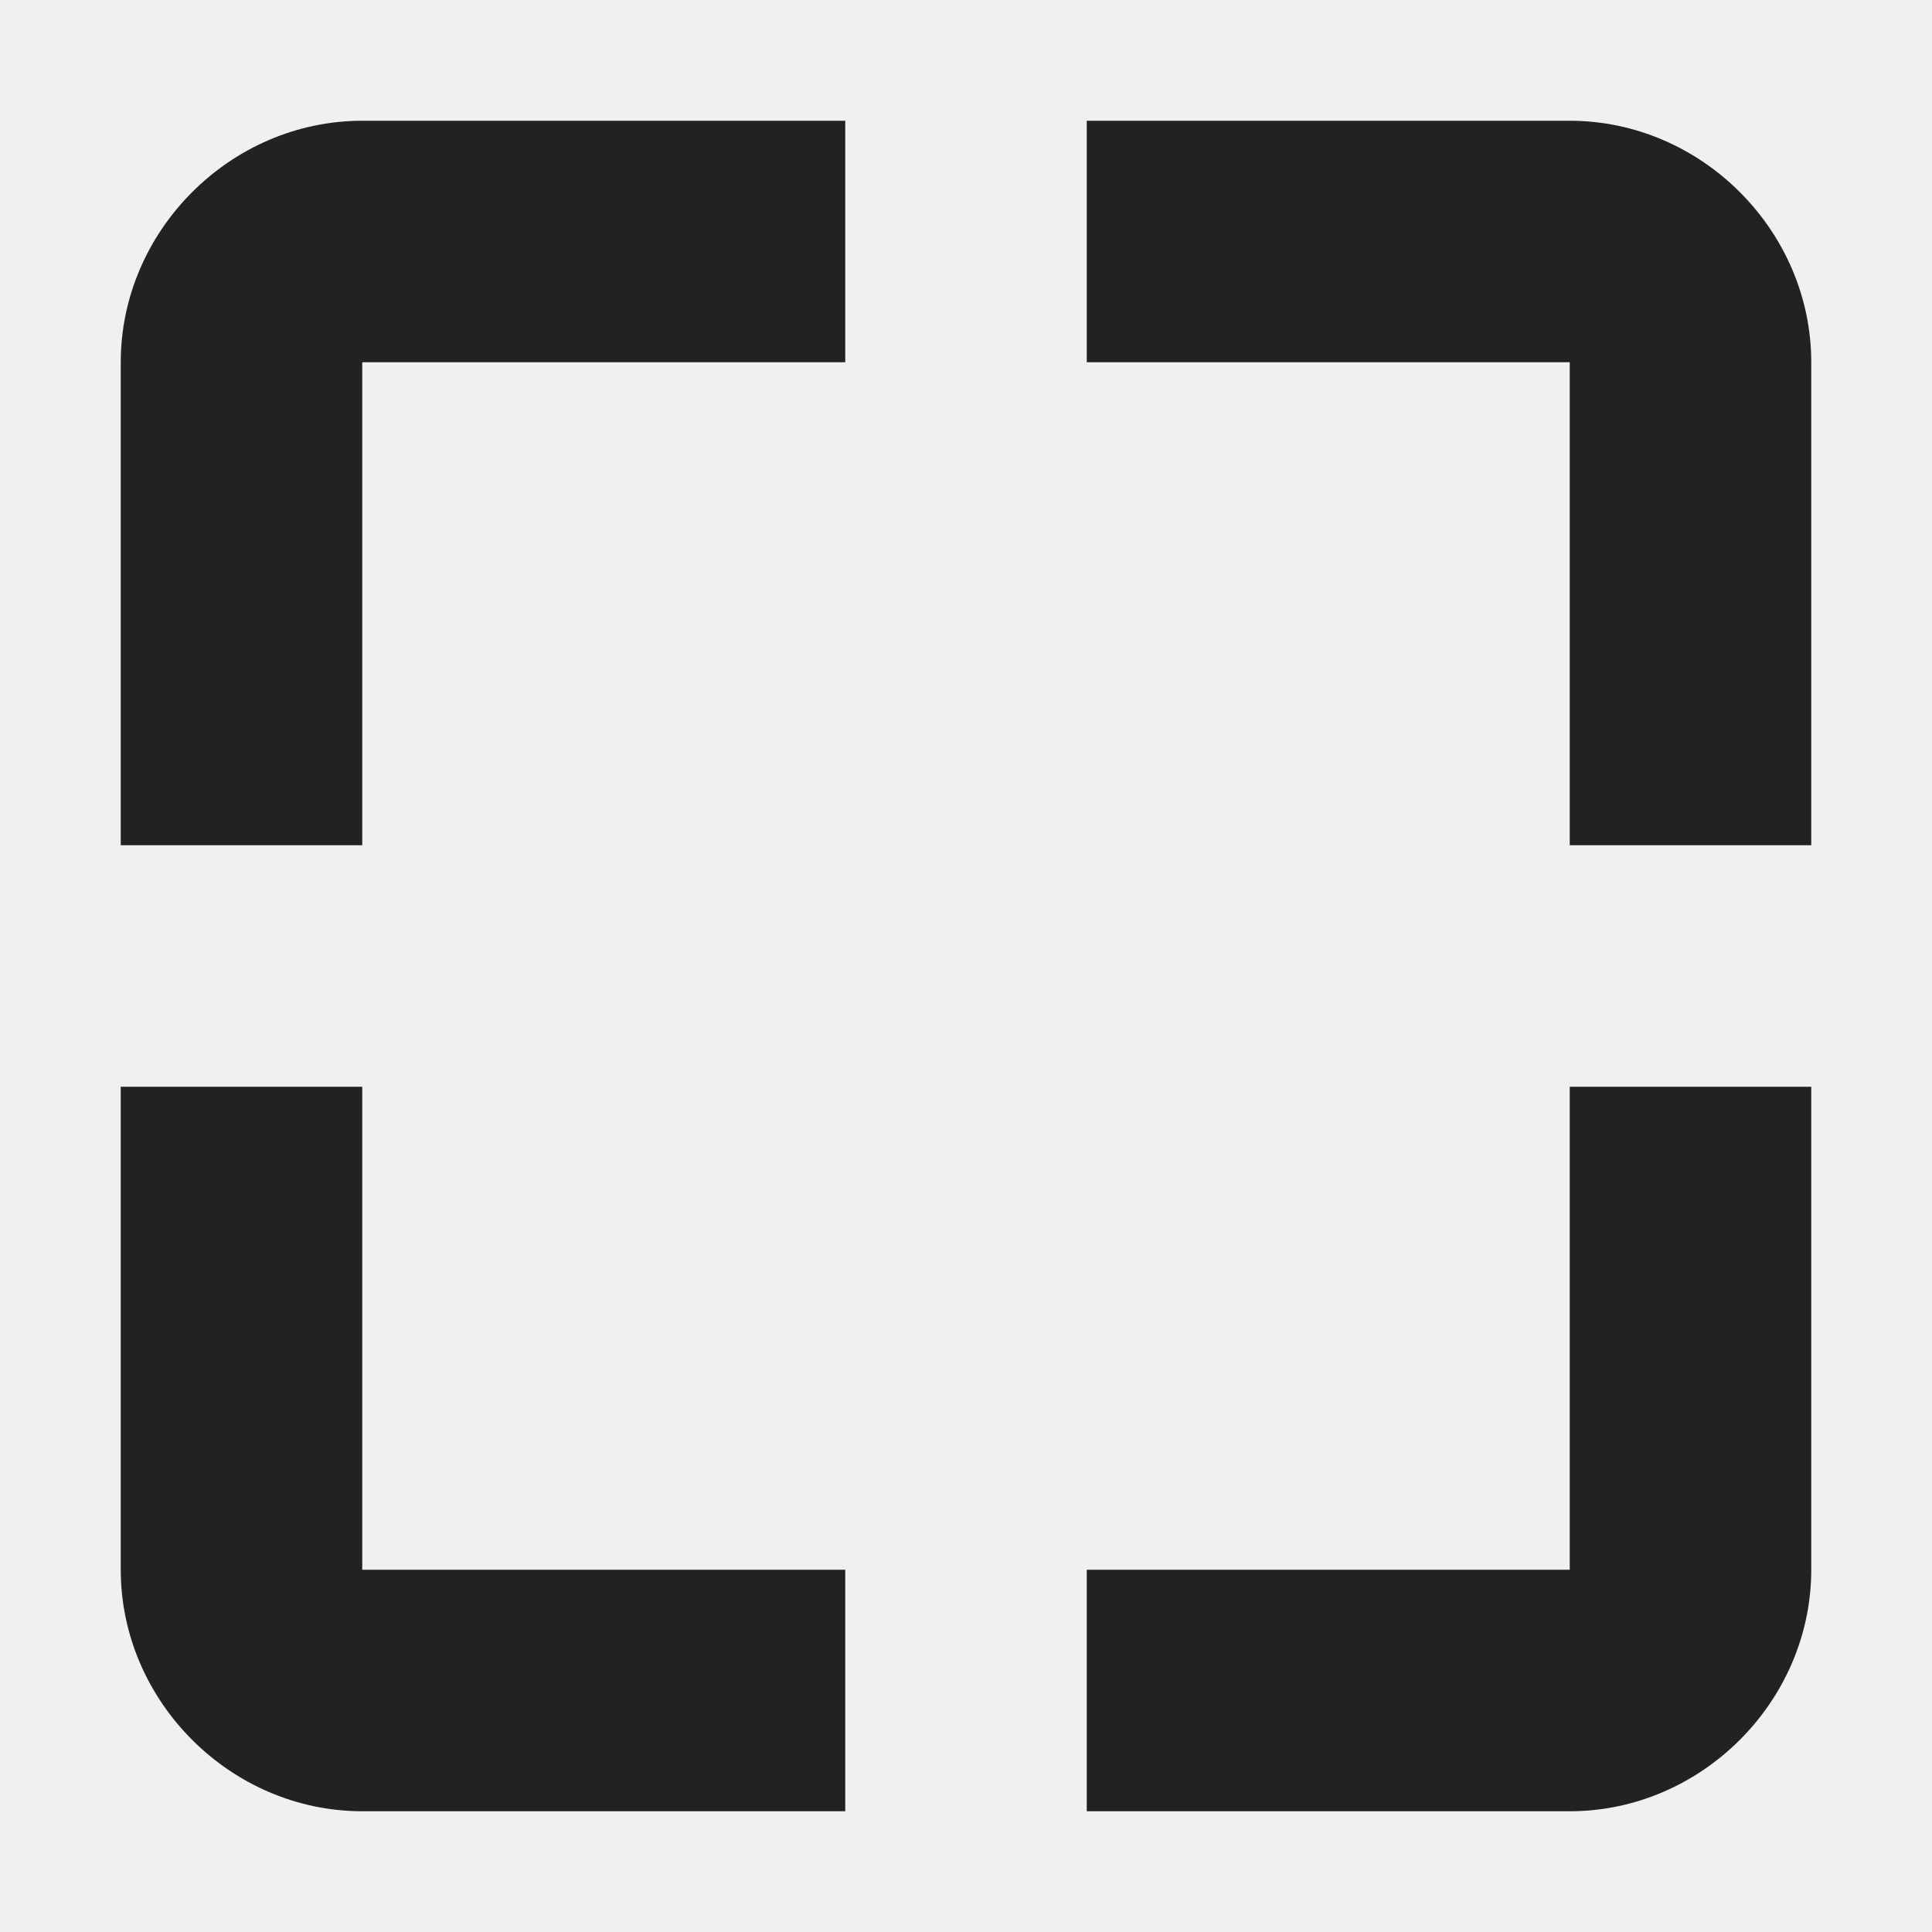
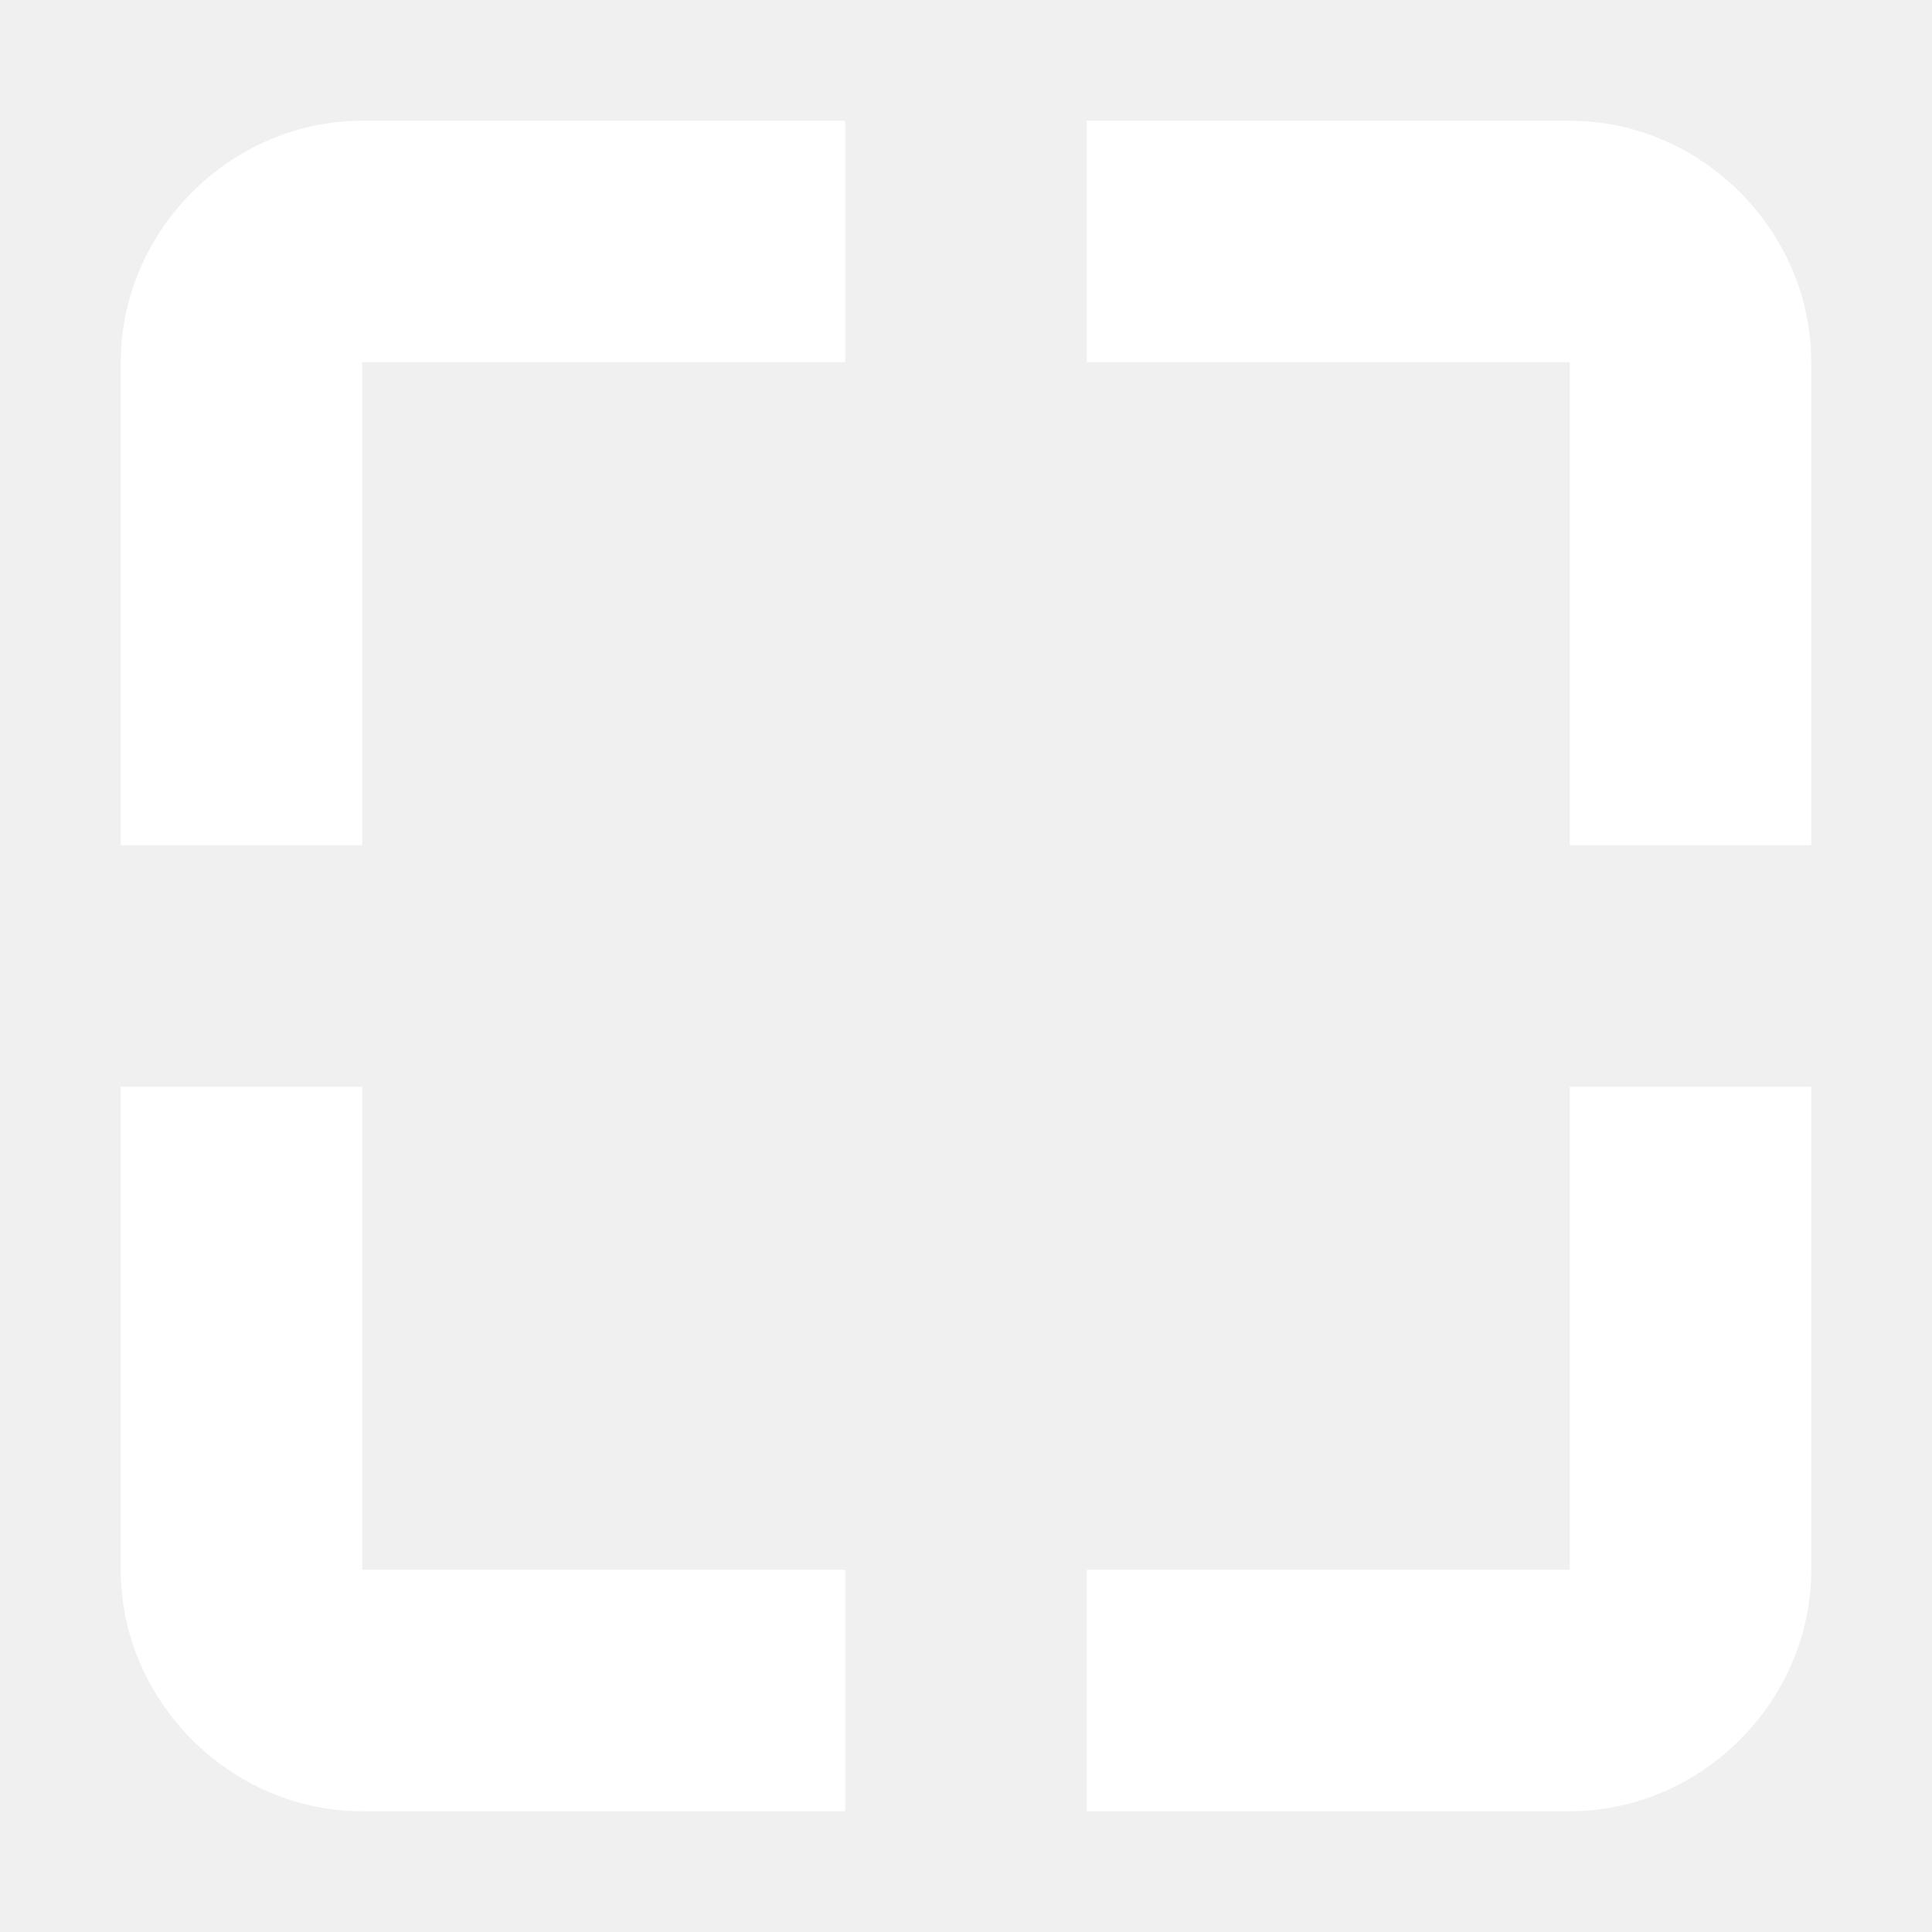
<svg xmlns="http://www.w3.org/2000/svg" width="16" height="16" viewBox="0 0 16 16" fill="none">
-   <path d="M3 1C1.91 1 1 1.91 1 3V7H3V3H7V1H3Z" fill="#222222" />
-   <path d="M13 15C14.09 15 15 14.09 15 13V9H13V13H9V15H13Z" fill="#222222" />
-   <path d="M13 1C14.09 1 15 1.91 15 3V7H13V3H9V1H13Z" fill="#222222" />
-   <path d="M3 15C1.91 15 1 14.09 1 13V9H3V13H7V15H3Z" fill="#222222" />
+   <path d="M3 1C1.91 1 1 1.91 1 3V7H3V3H7V1H3Z" fill="#FFFFFF" />
+   <path d="M13 15C14.09 15 15 14.09 15 13V9H13V13H9V15H13Z" fill="#FFFFFF" />
+   <path d="M13 1C14.09 1 15 1.91 15 3V7H13V3H9V1H13Z" fill="#FFFFFF" />
+   <path d="M3 15C1.91 15 1 14.09 1 13V9H3V13H7V15H3Z" fill="#FFFFFF" />
</svg>
